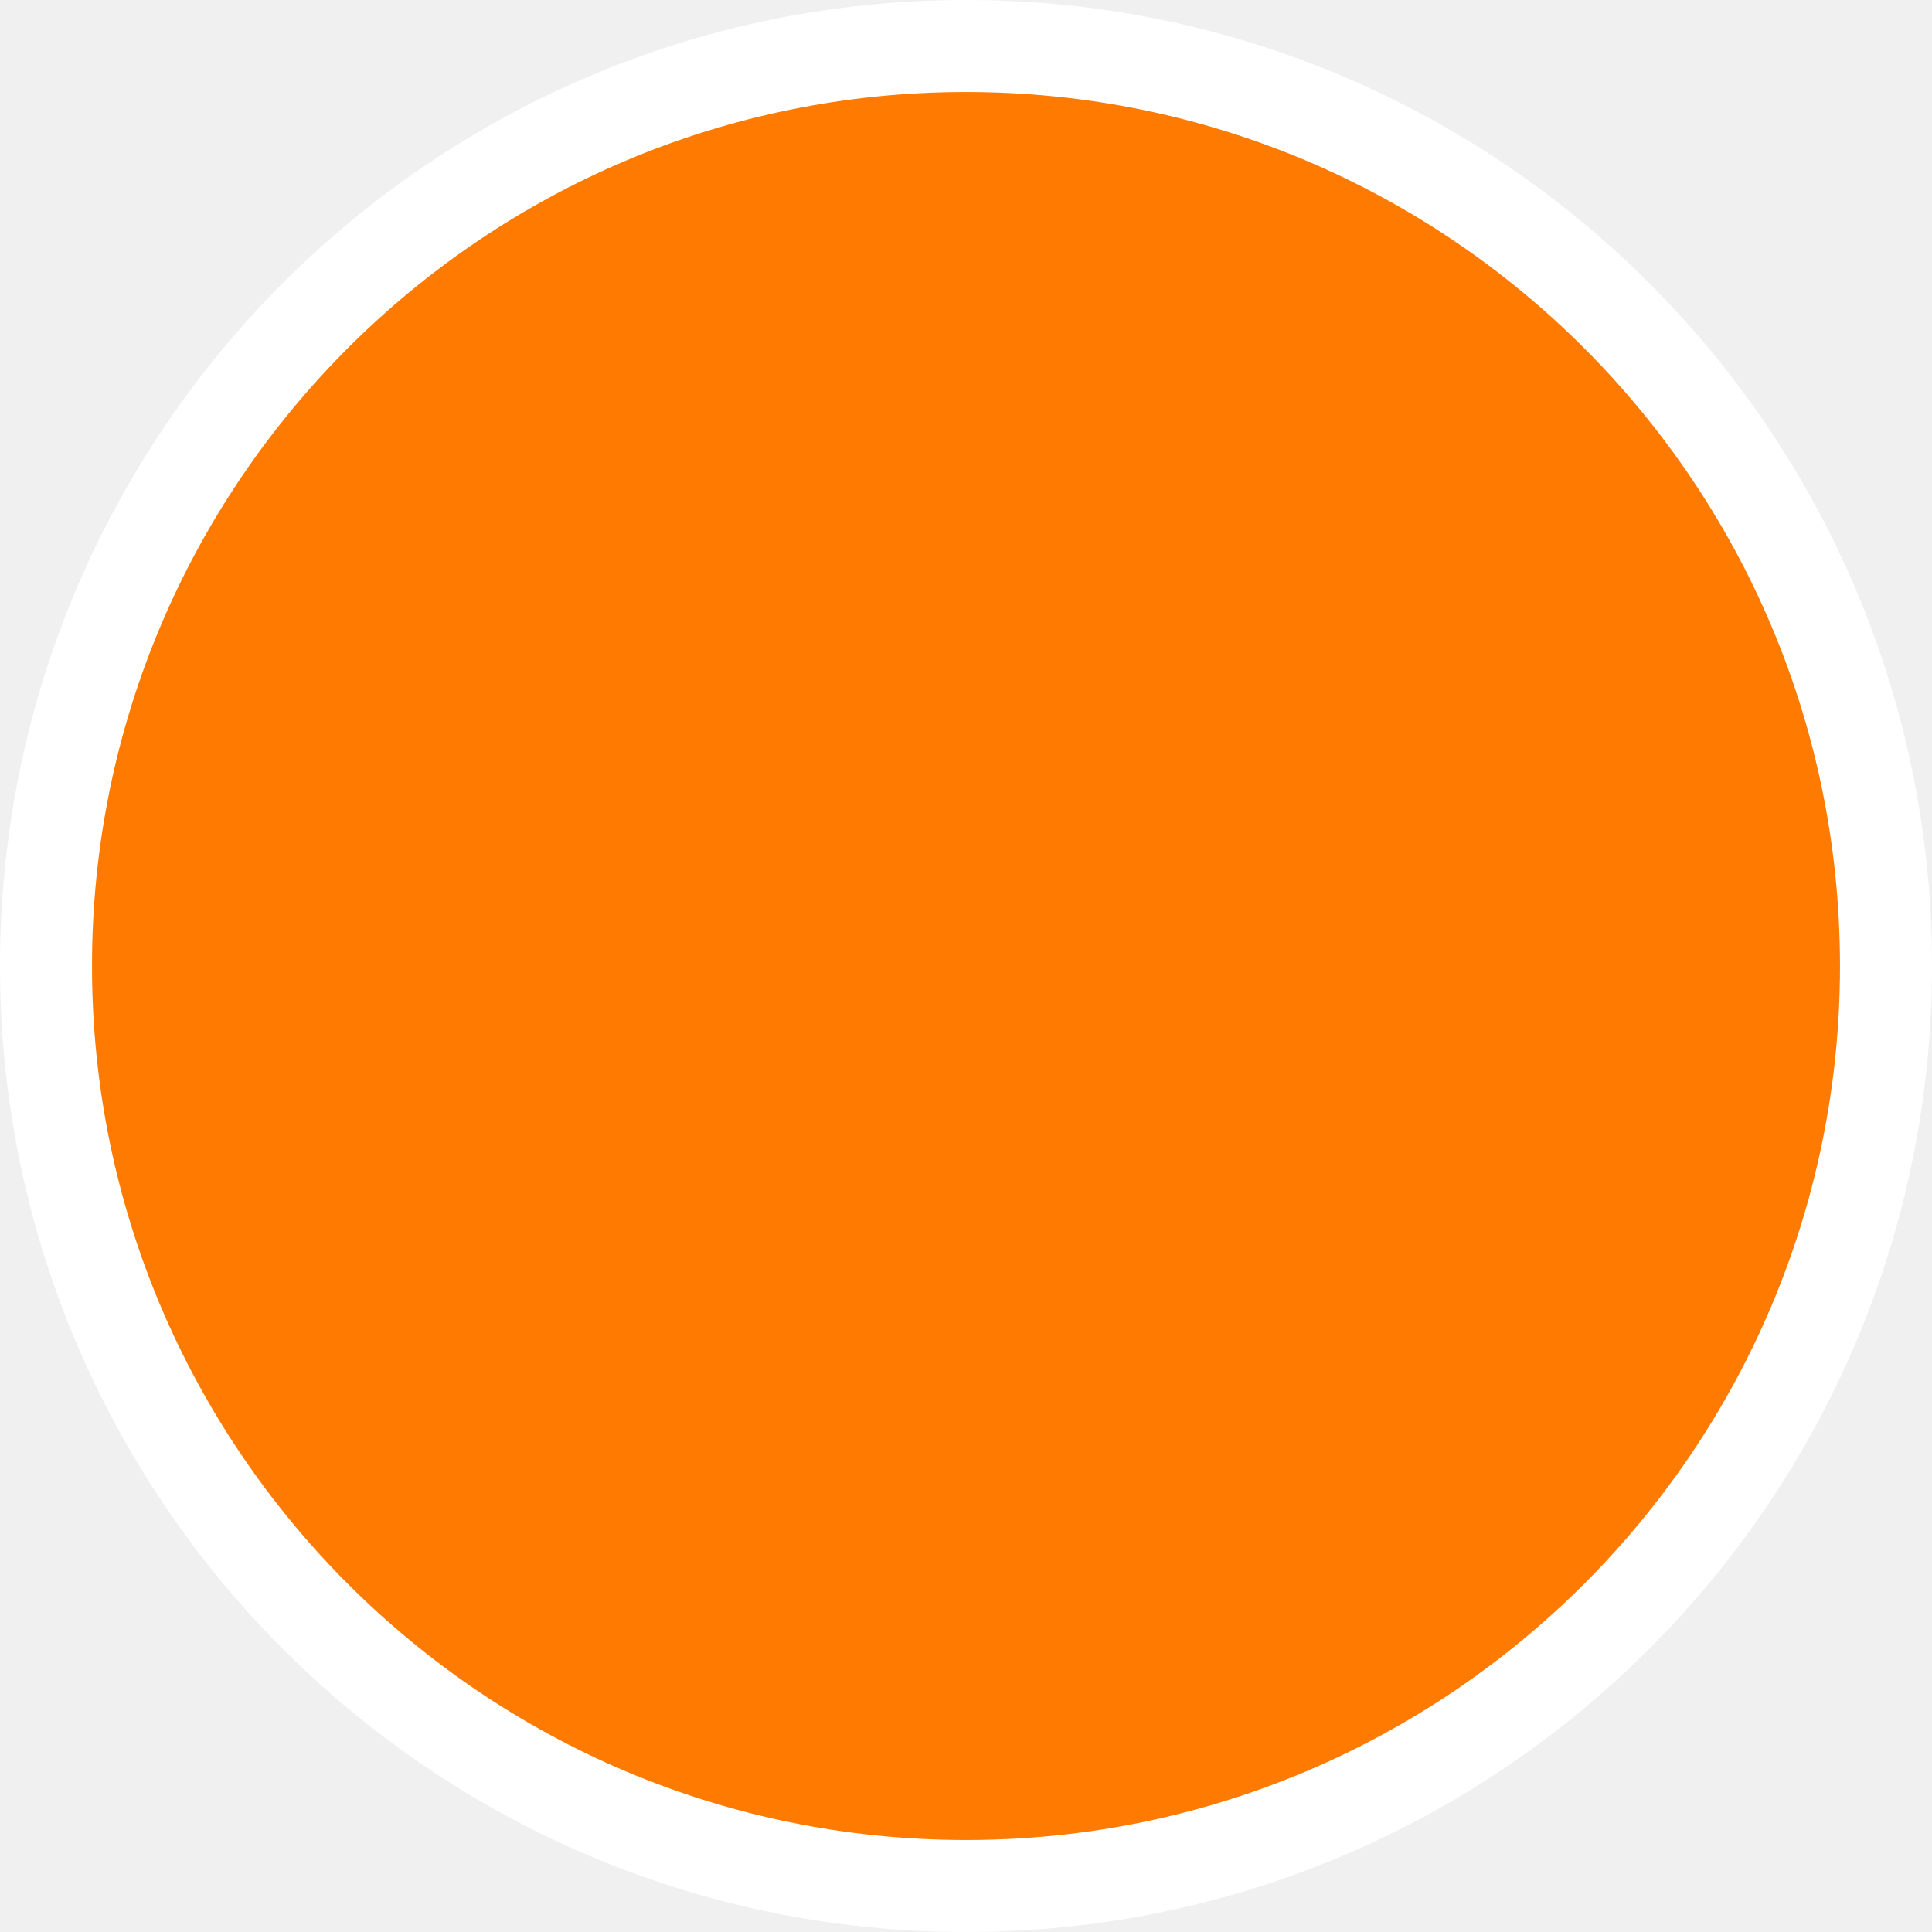
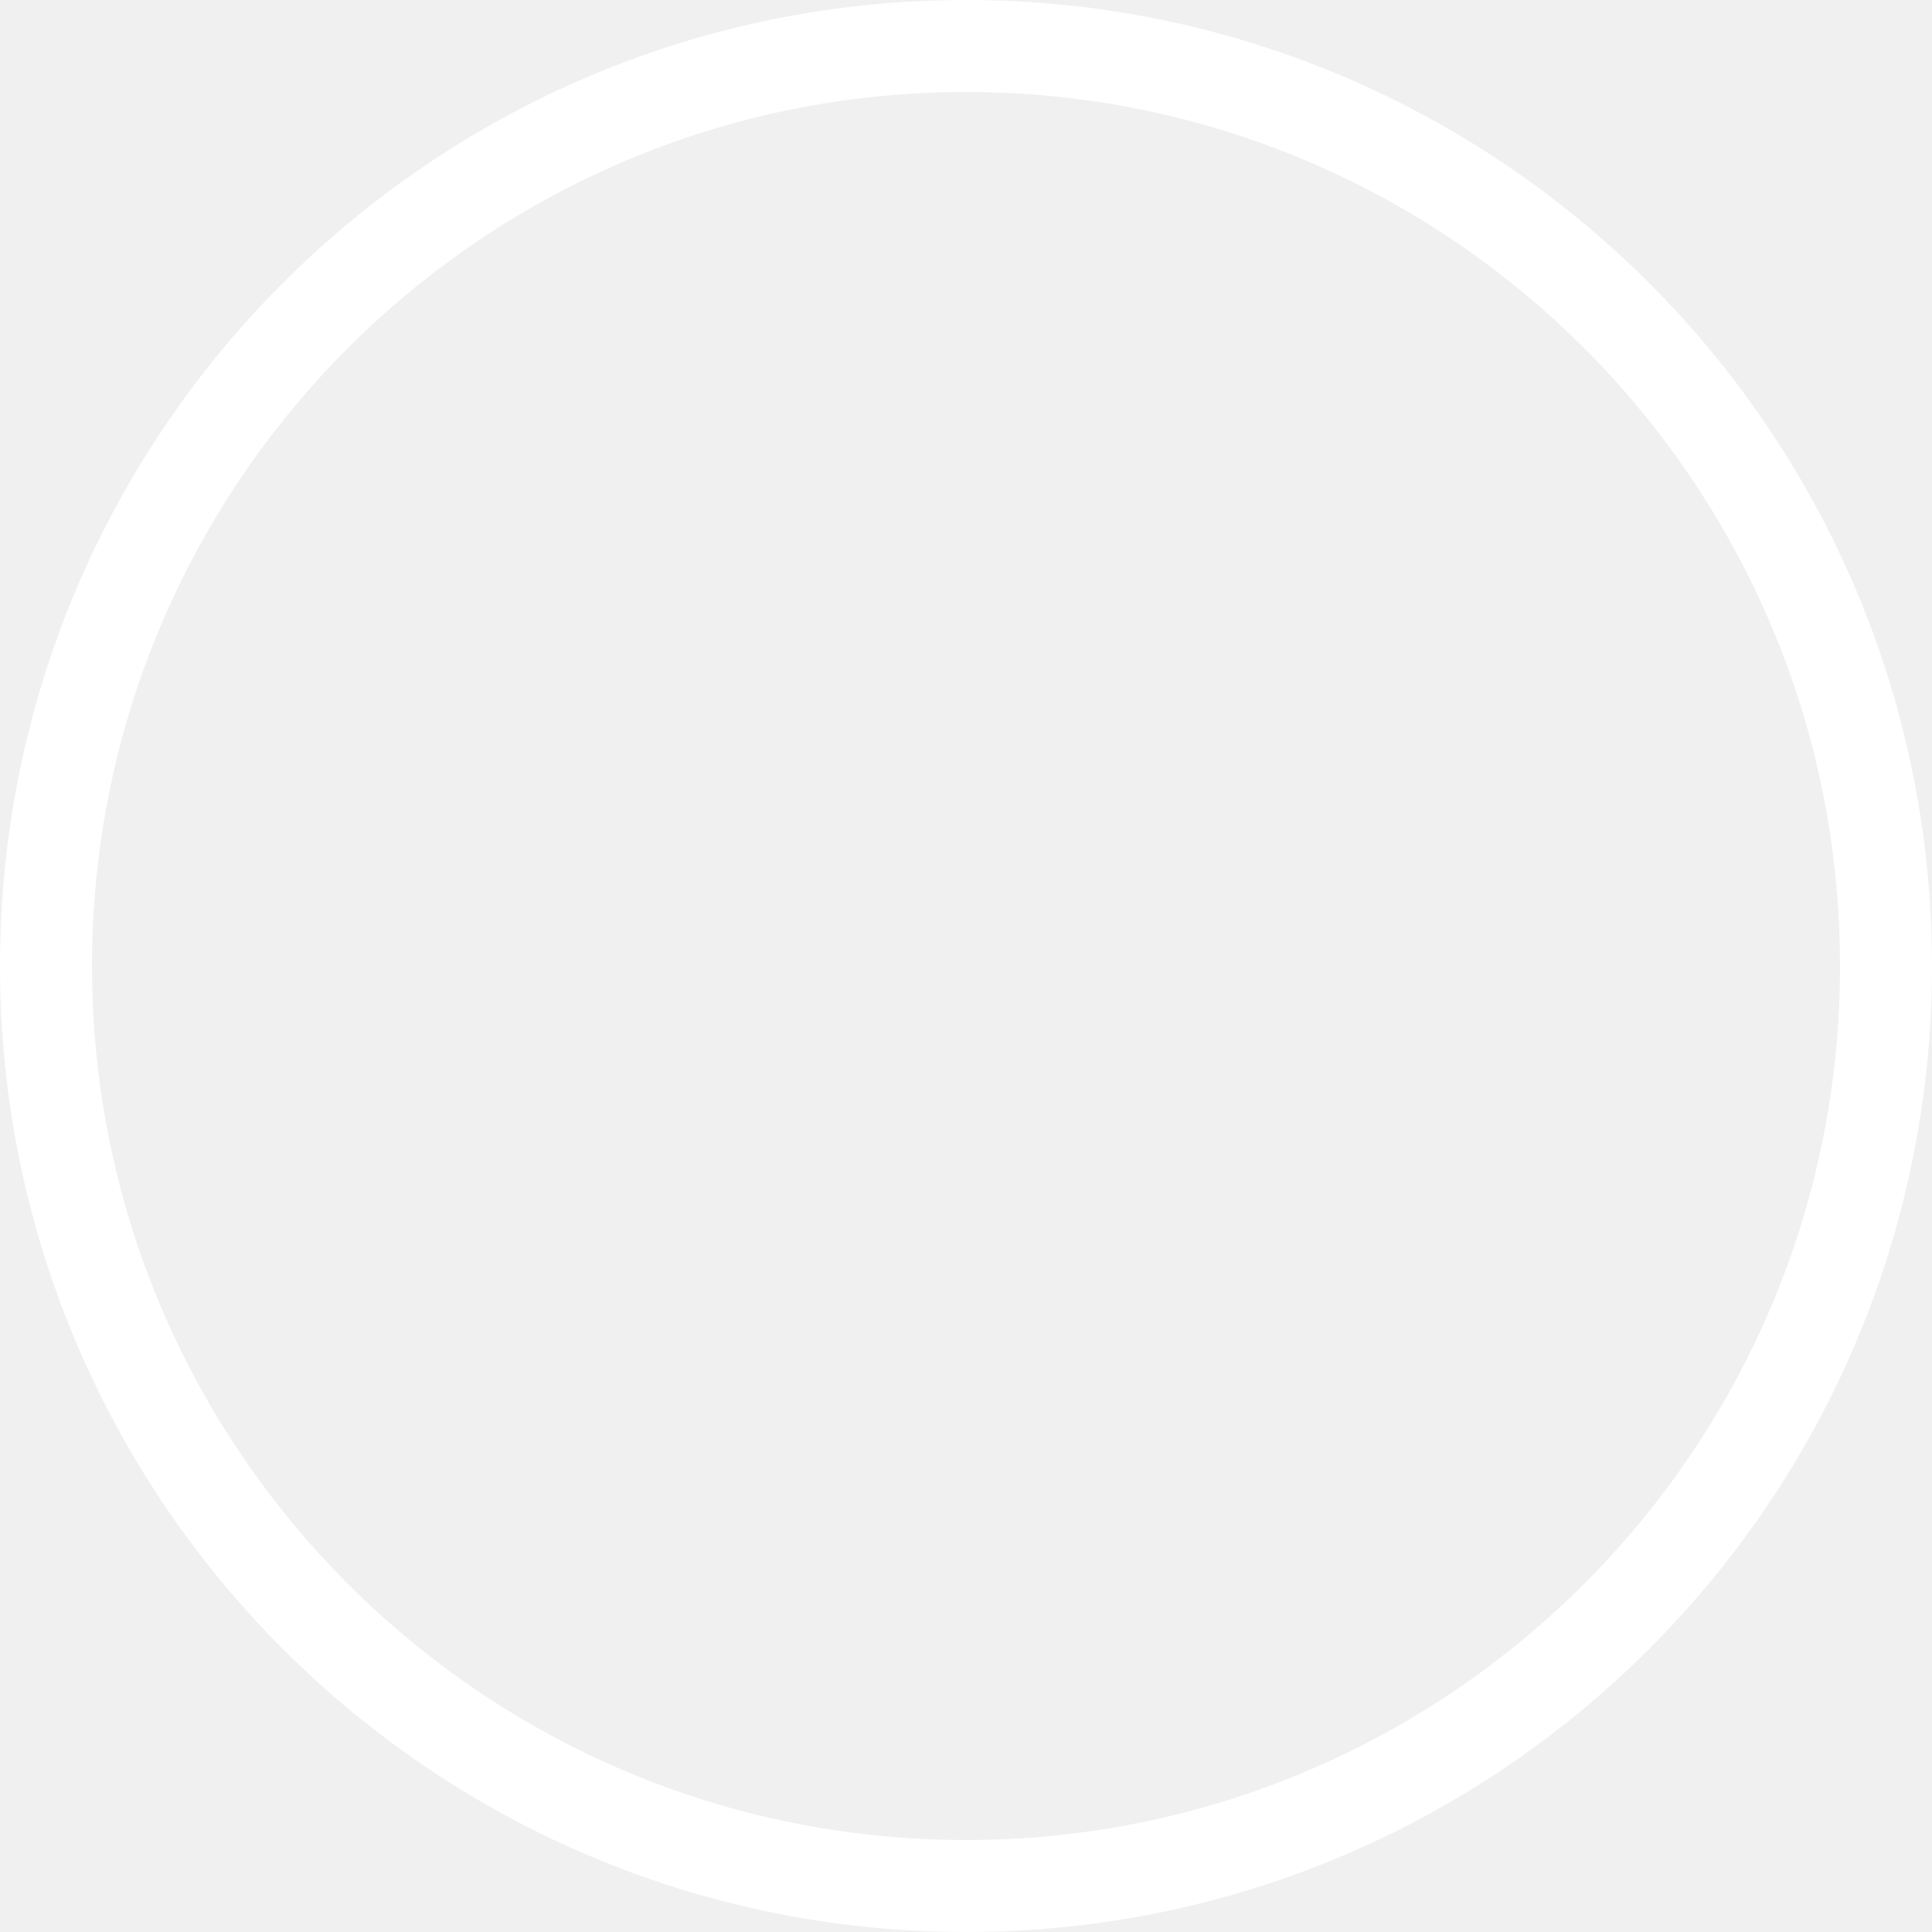
<svg xmlns="http://www.w3.org/2000/svg" width="42" height="42" viewBox="0 0 42 42" fill="none">
-   <circle id="Ellipse 5" cx="21" cy="21" r="20" fill="#FF7A00" stroke="white" stroke-width="2" />
+   <circle id="${imageId}" cx="21" cy="21" r="20" fill="${imageId}" stroke="white" stroke-width="2" />
</svg>
